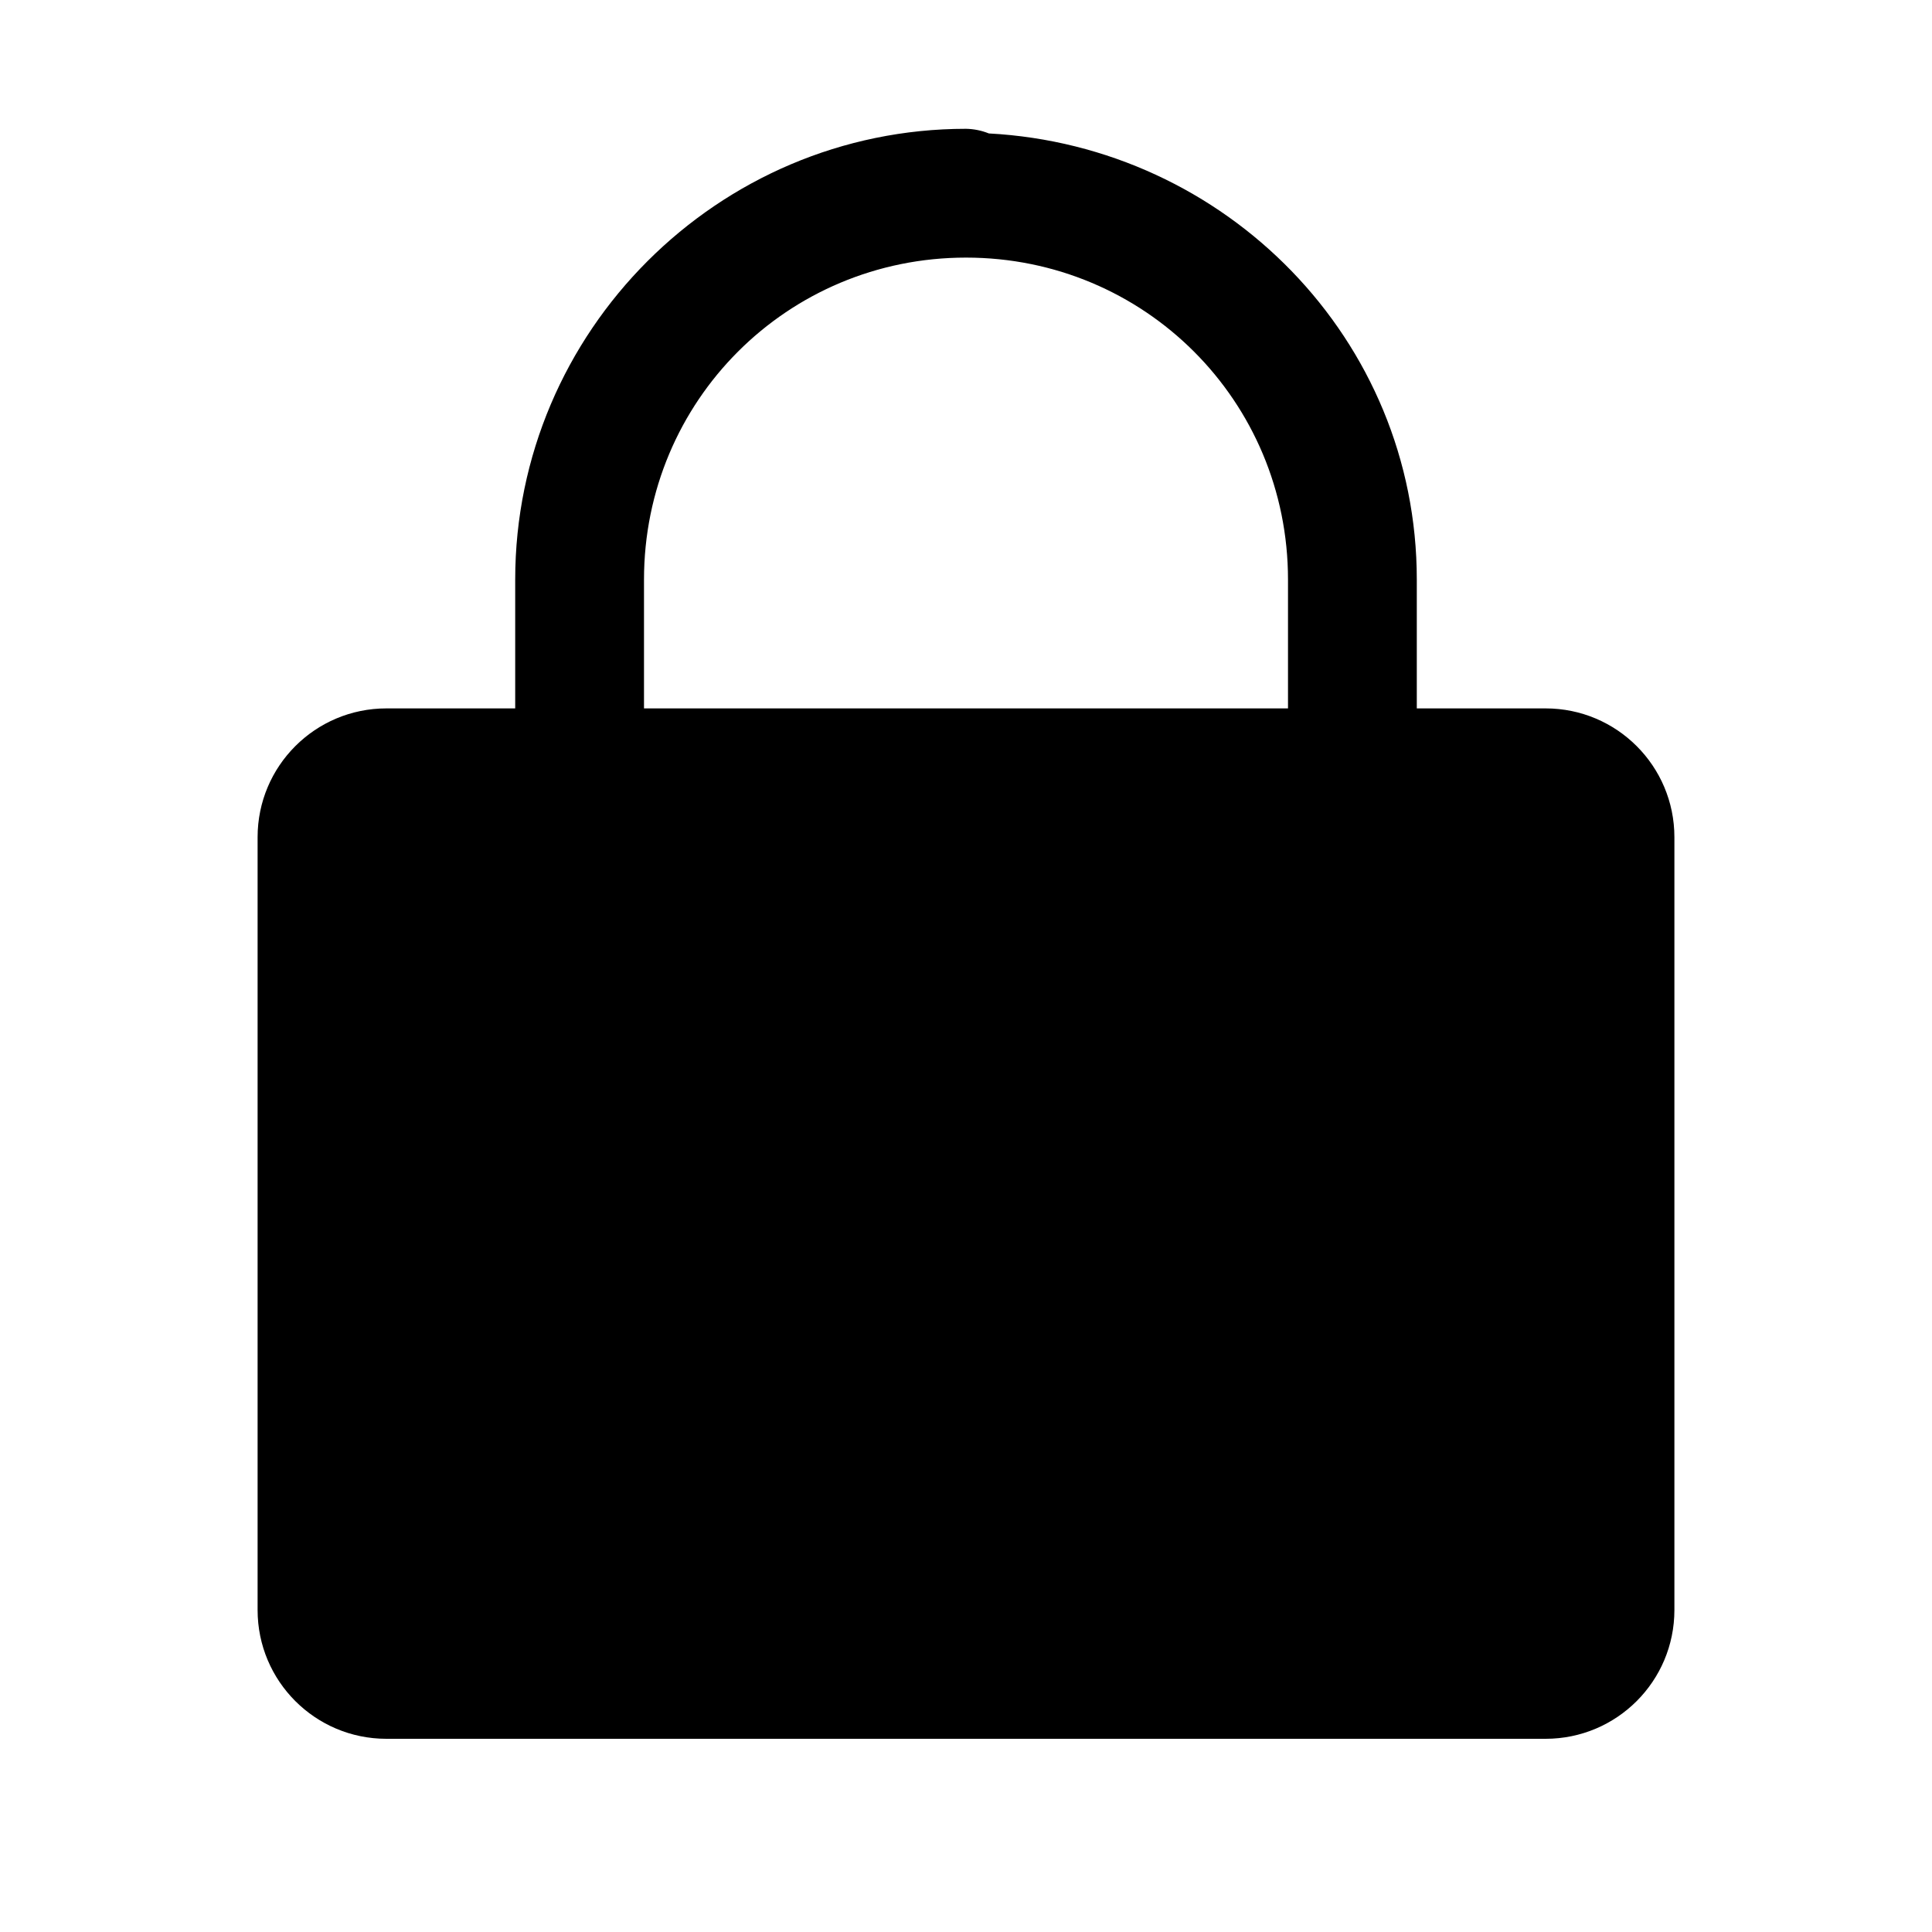
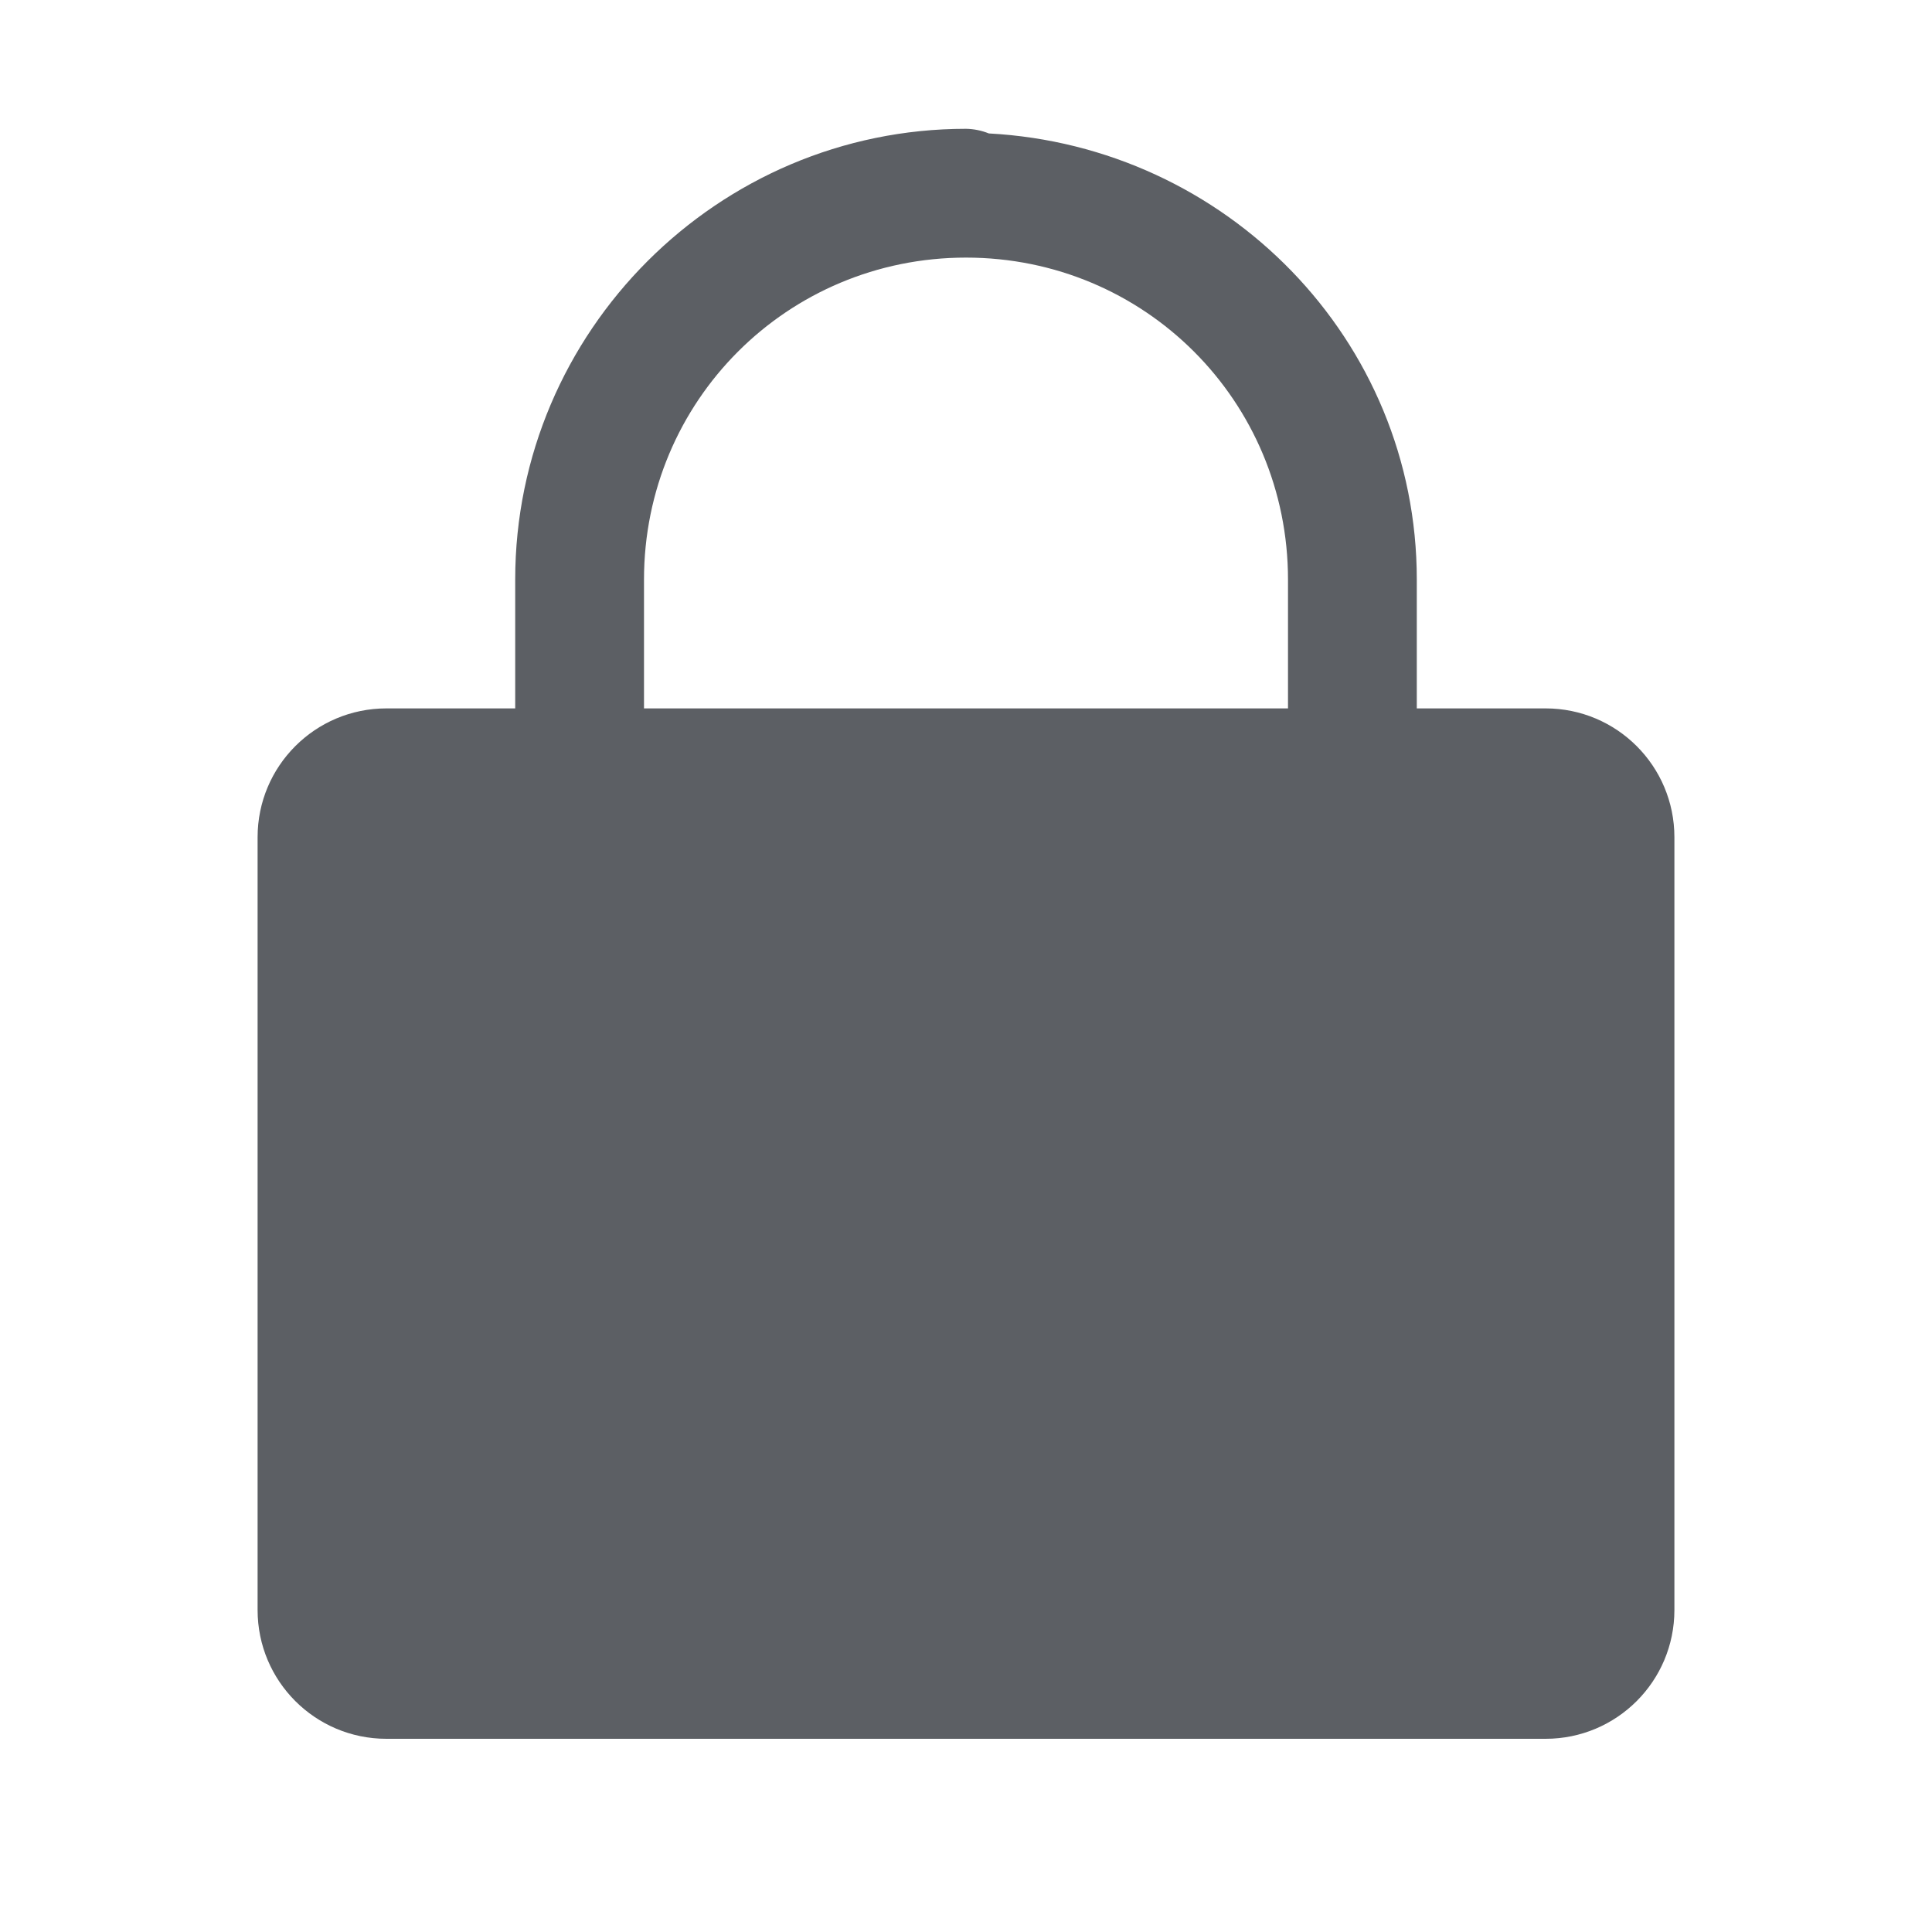
- <svg xmlns="http://www.w3.org/2000/svg" fill="#000000" viewBox="0 0 30 30" width="30px" height="30px">
+ <svg xmlns="http://www.w3.org/2000/svg" fill="#5C5F64" viewBox="0 0 30 30" width="30px" height="30px">
  <path d="M 15 2 C 11.146 2 8 5.146 8 9 L 8 11 L 6 11 C 4.895 11 4 11.895 4 13 L 4 25 C 4 26.105 4.895 27 6 27 L 24 27 C 25.105 27 26 26.105 26 25 L 26 13 C 26 11.895 25.105 11 24 11 L 22 11 L 22 9 C 22 5.272 19.037 2.269 15.355 2.072 A 1 1 0 0 0 15 2 z M 15 4 C 17.774 4 20 6.226 20 9 L 20 11 L 10 11 L 10 9 C 10 6.226 12.226 4 15 4 z" />
</svg>
